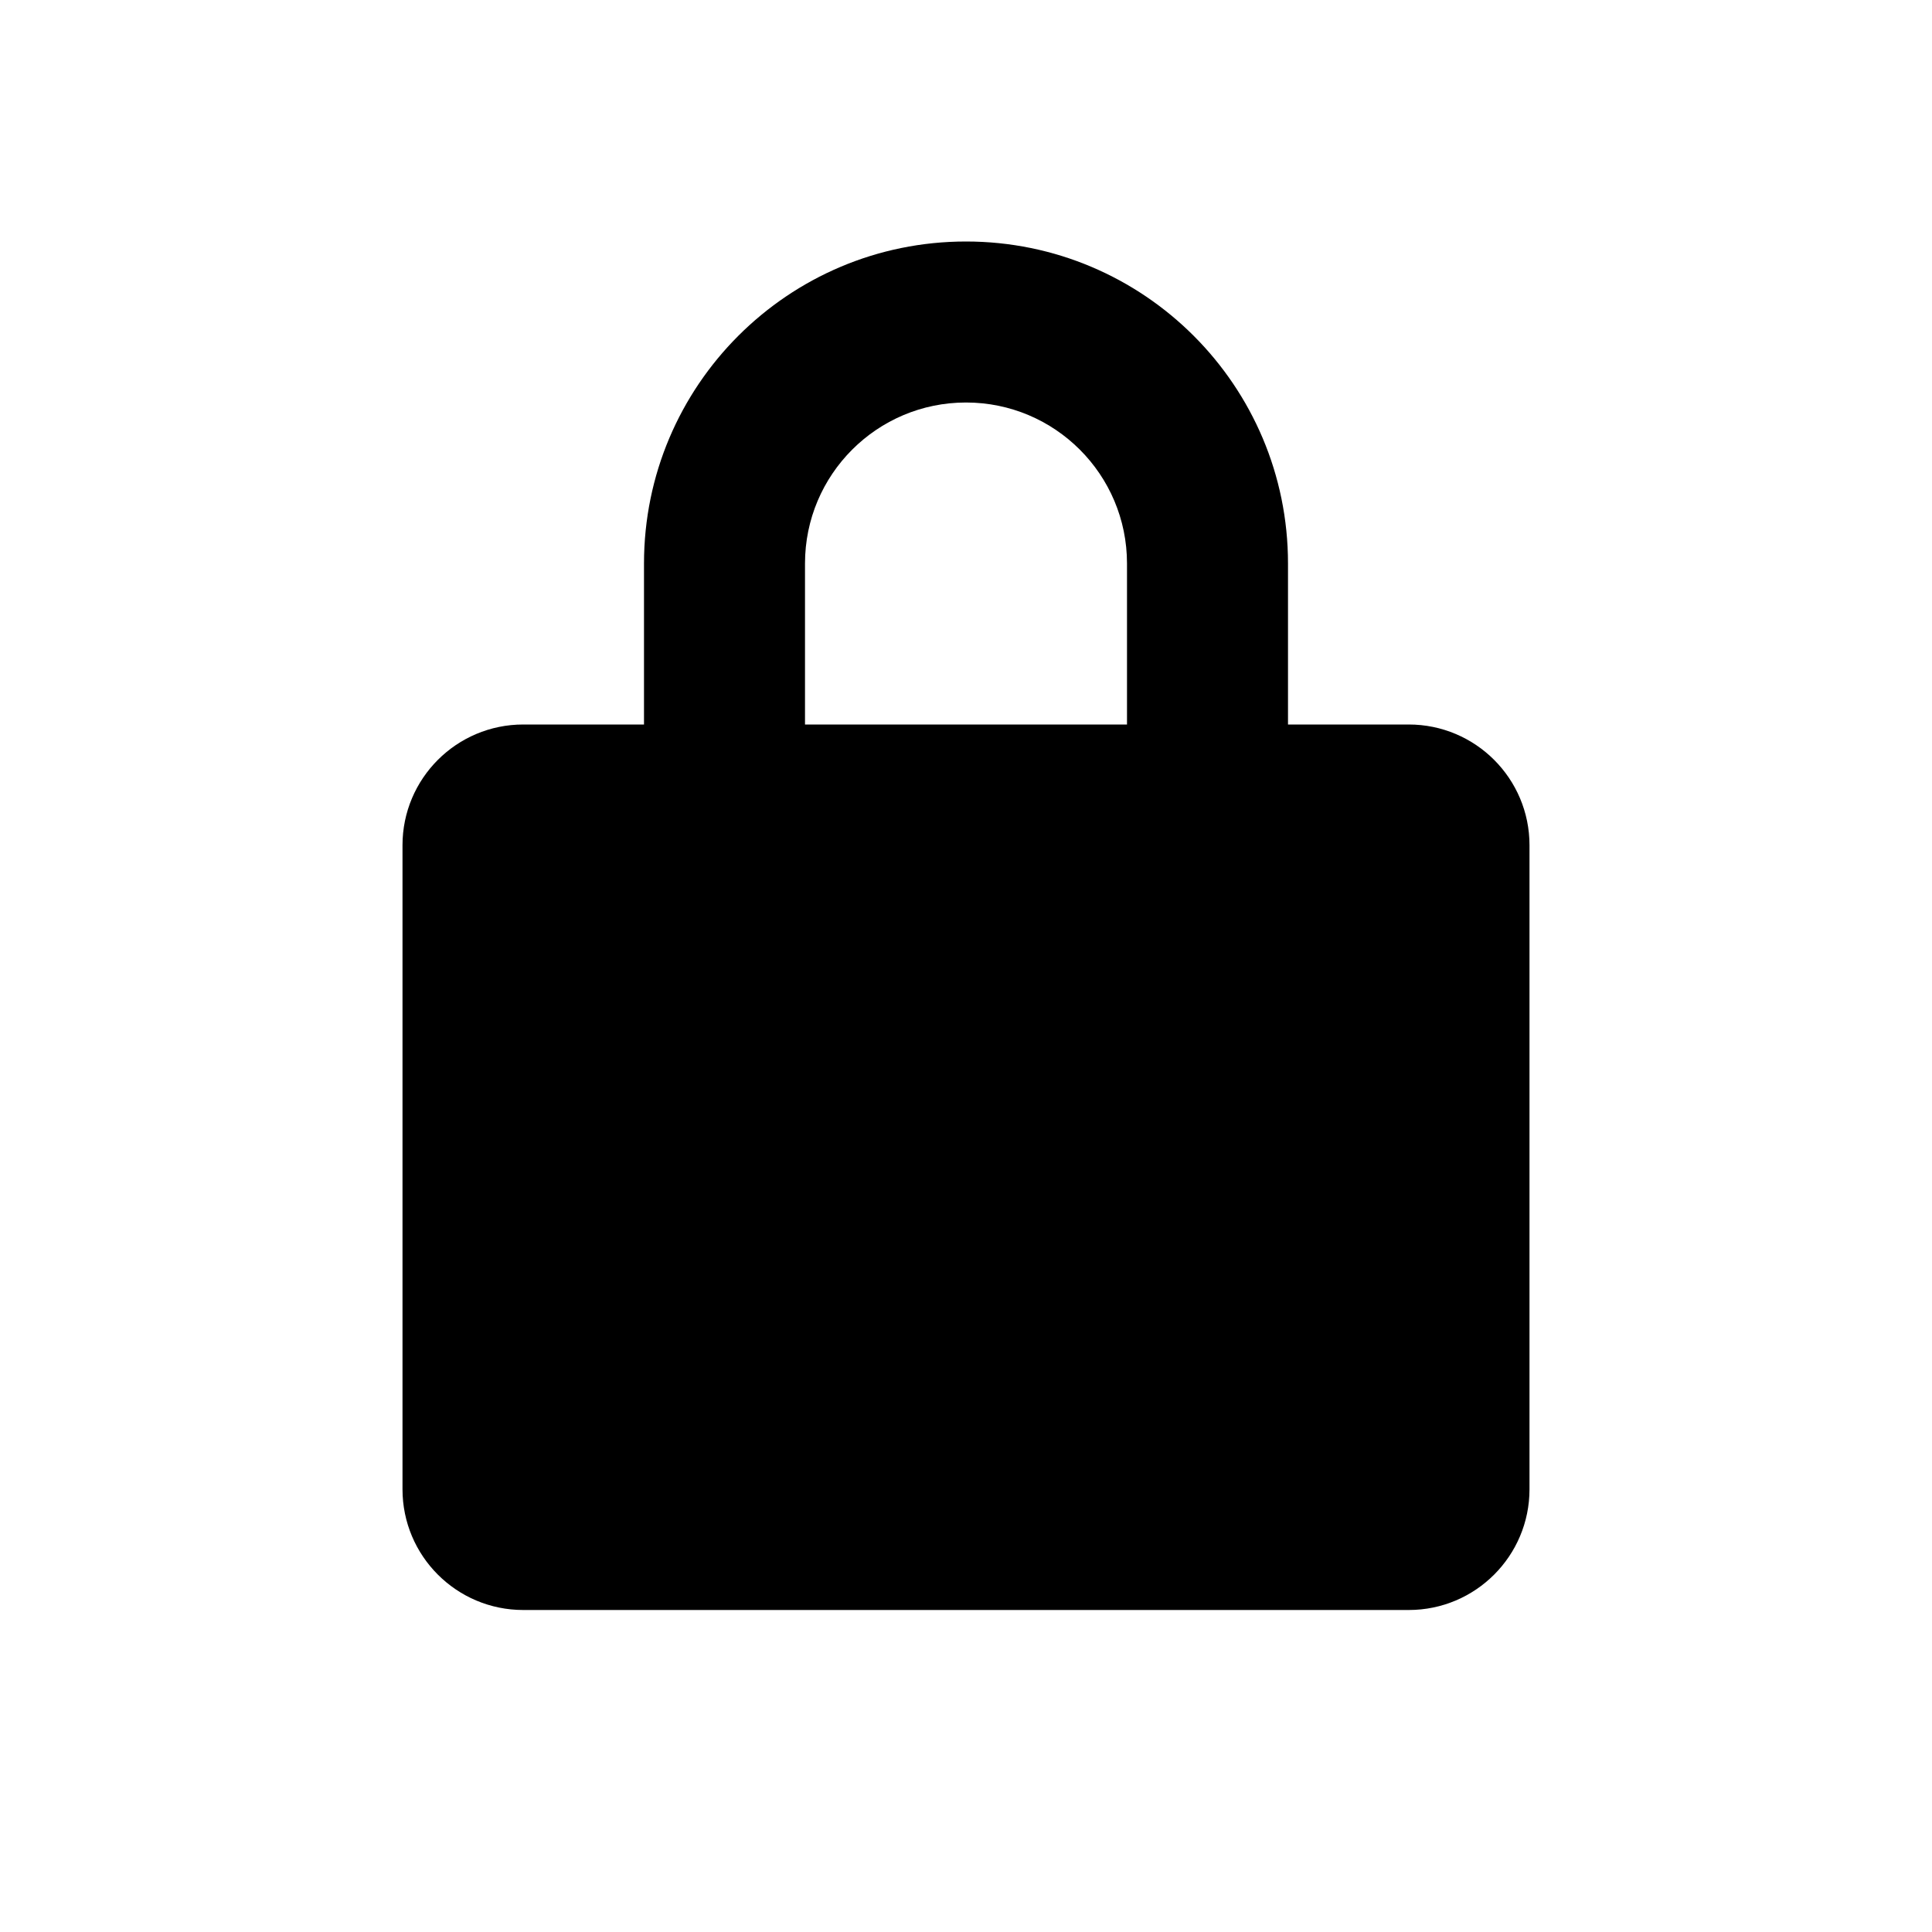
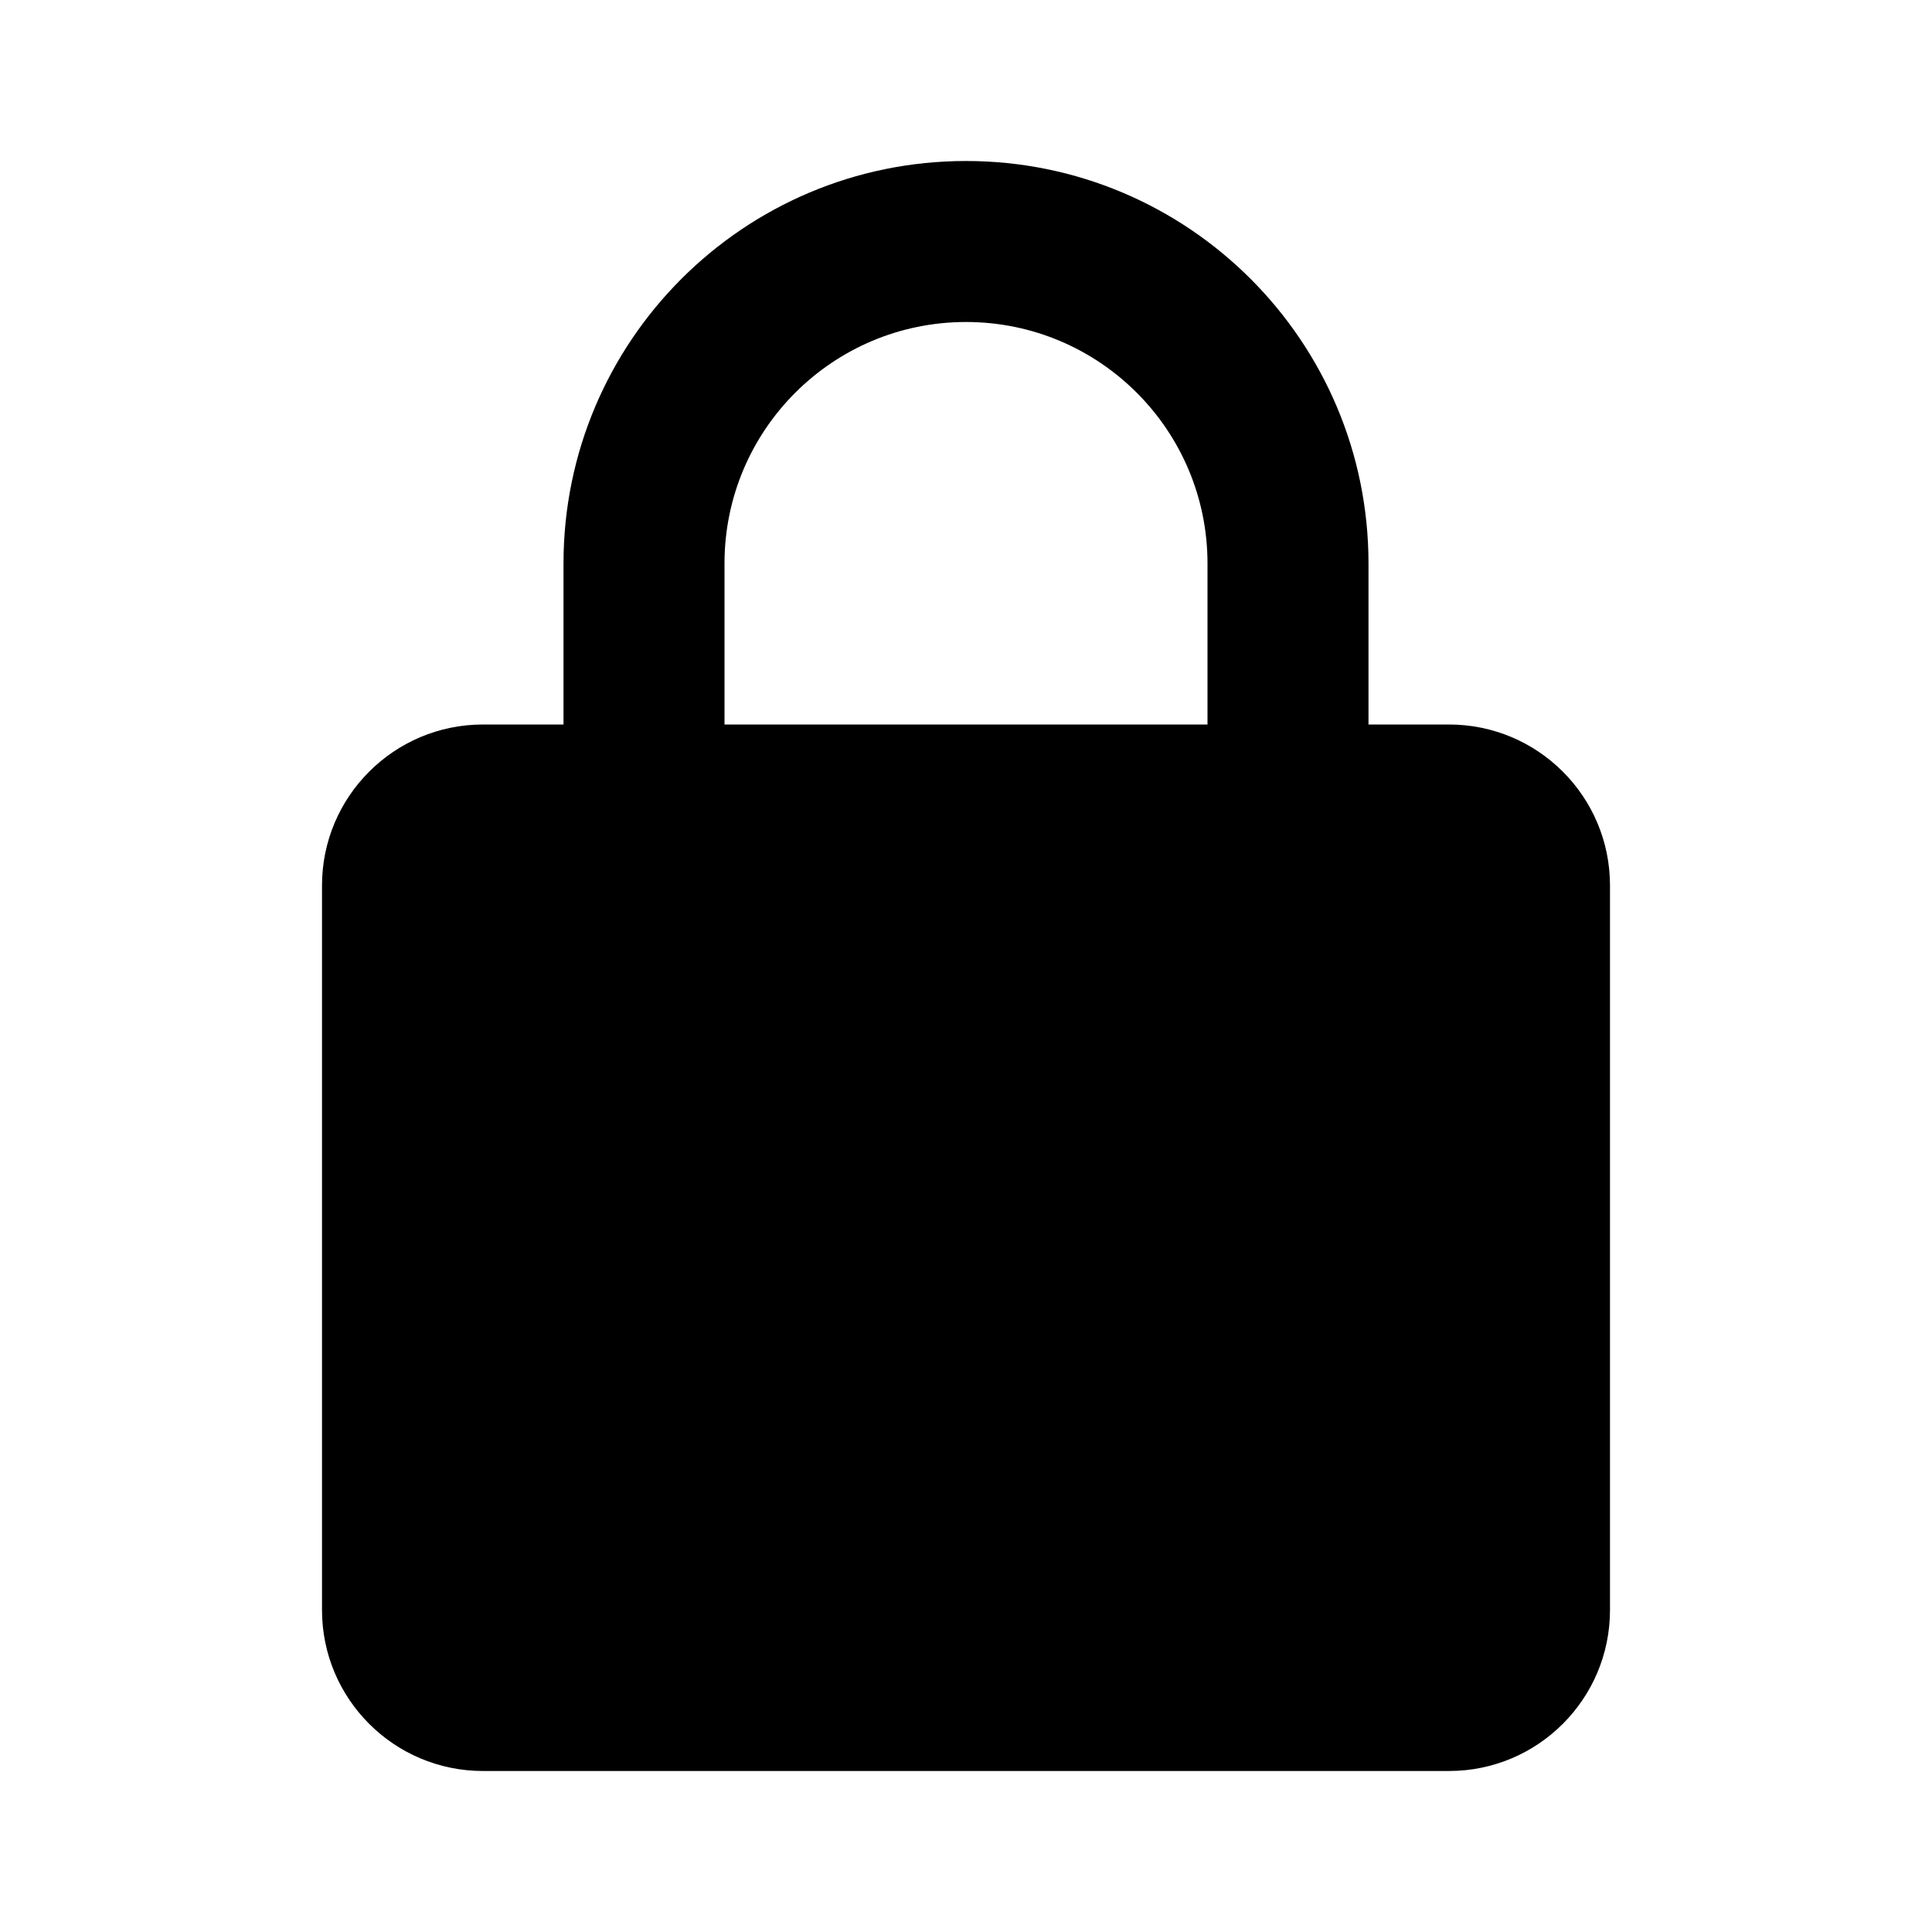
<svg xmlns="http://www.w3.org/2000/svg" viewBox="0 0 24 24" fill="currentColor">
-   <path d="M8 9V7a4 4 0 1 1 8 0v2h1.5A1.5 1.5 0 0 1 19 10.5v8A1.5 1.5 0 0 1 17.5 20h-11A1.5 1.5 0 0 1 5 18.5v-8A1.5 1.5 0 0 1 6.5 9H8Zm2 0h4V7a2 2 0 1 0-4 0v2Z" />
+   <path d="M12 2a5 5 0 0 1 5 5v2h1a2 2 0 0 1 2 2v9a2 2 0 0 1-2 2H6a2 2 0 0 1-2-2v-9a2 2 0 0 1 2-2h1V7a5 5 0 0 1 5-5Zm0 2a3 3 0 0 0-3 3v2h6V7a3 3 0 0 0-3-3Z" />
</svg>
